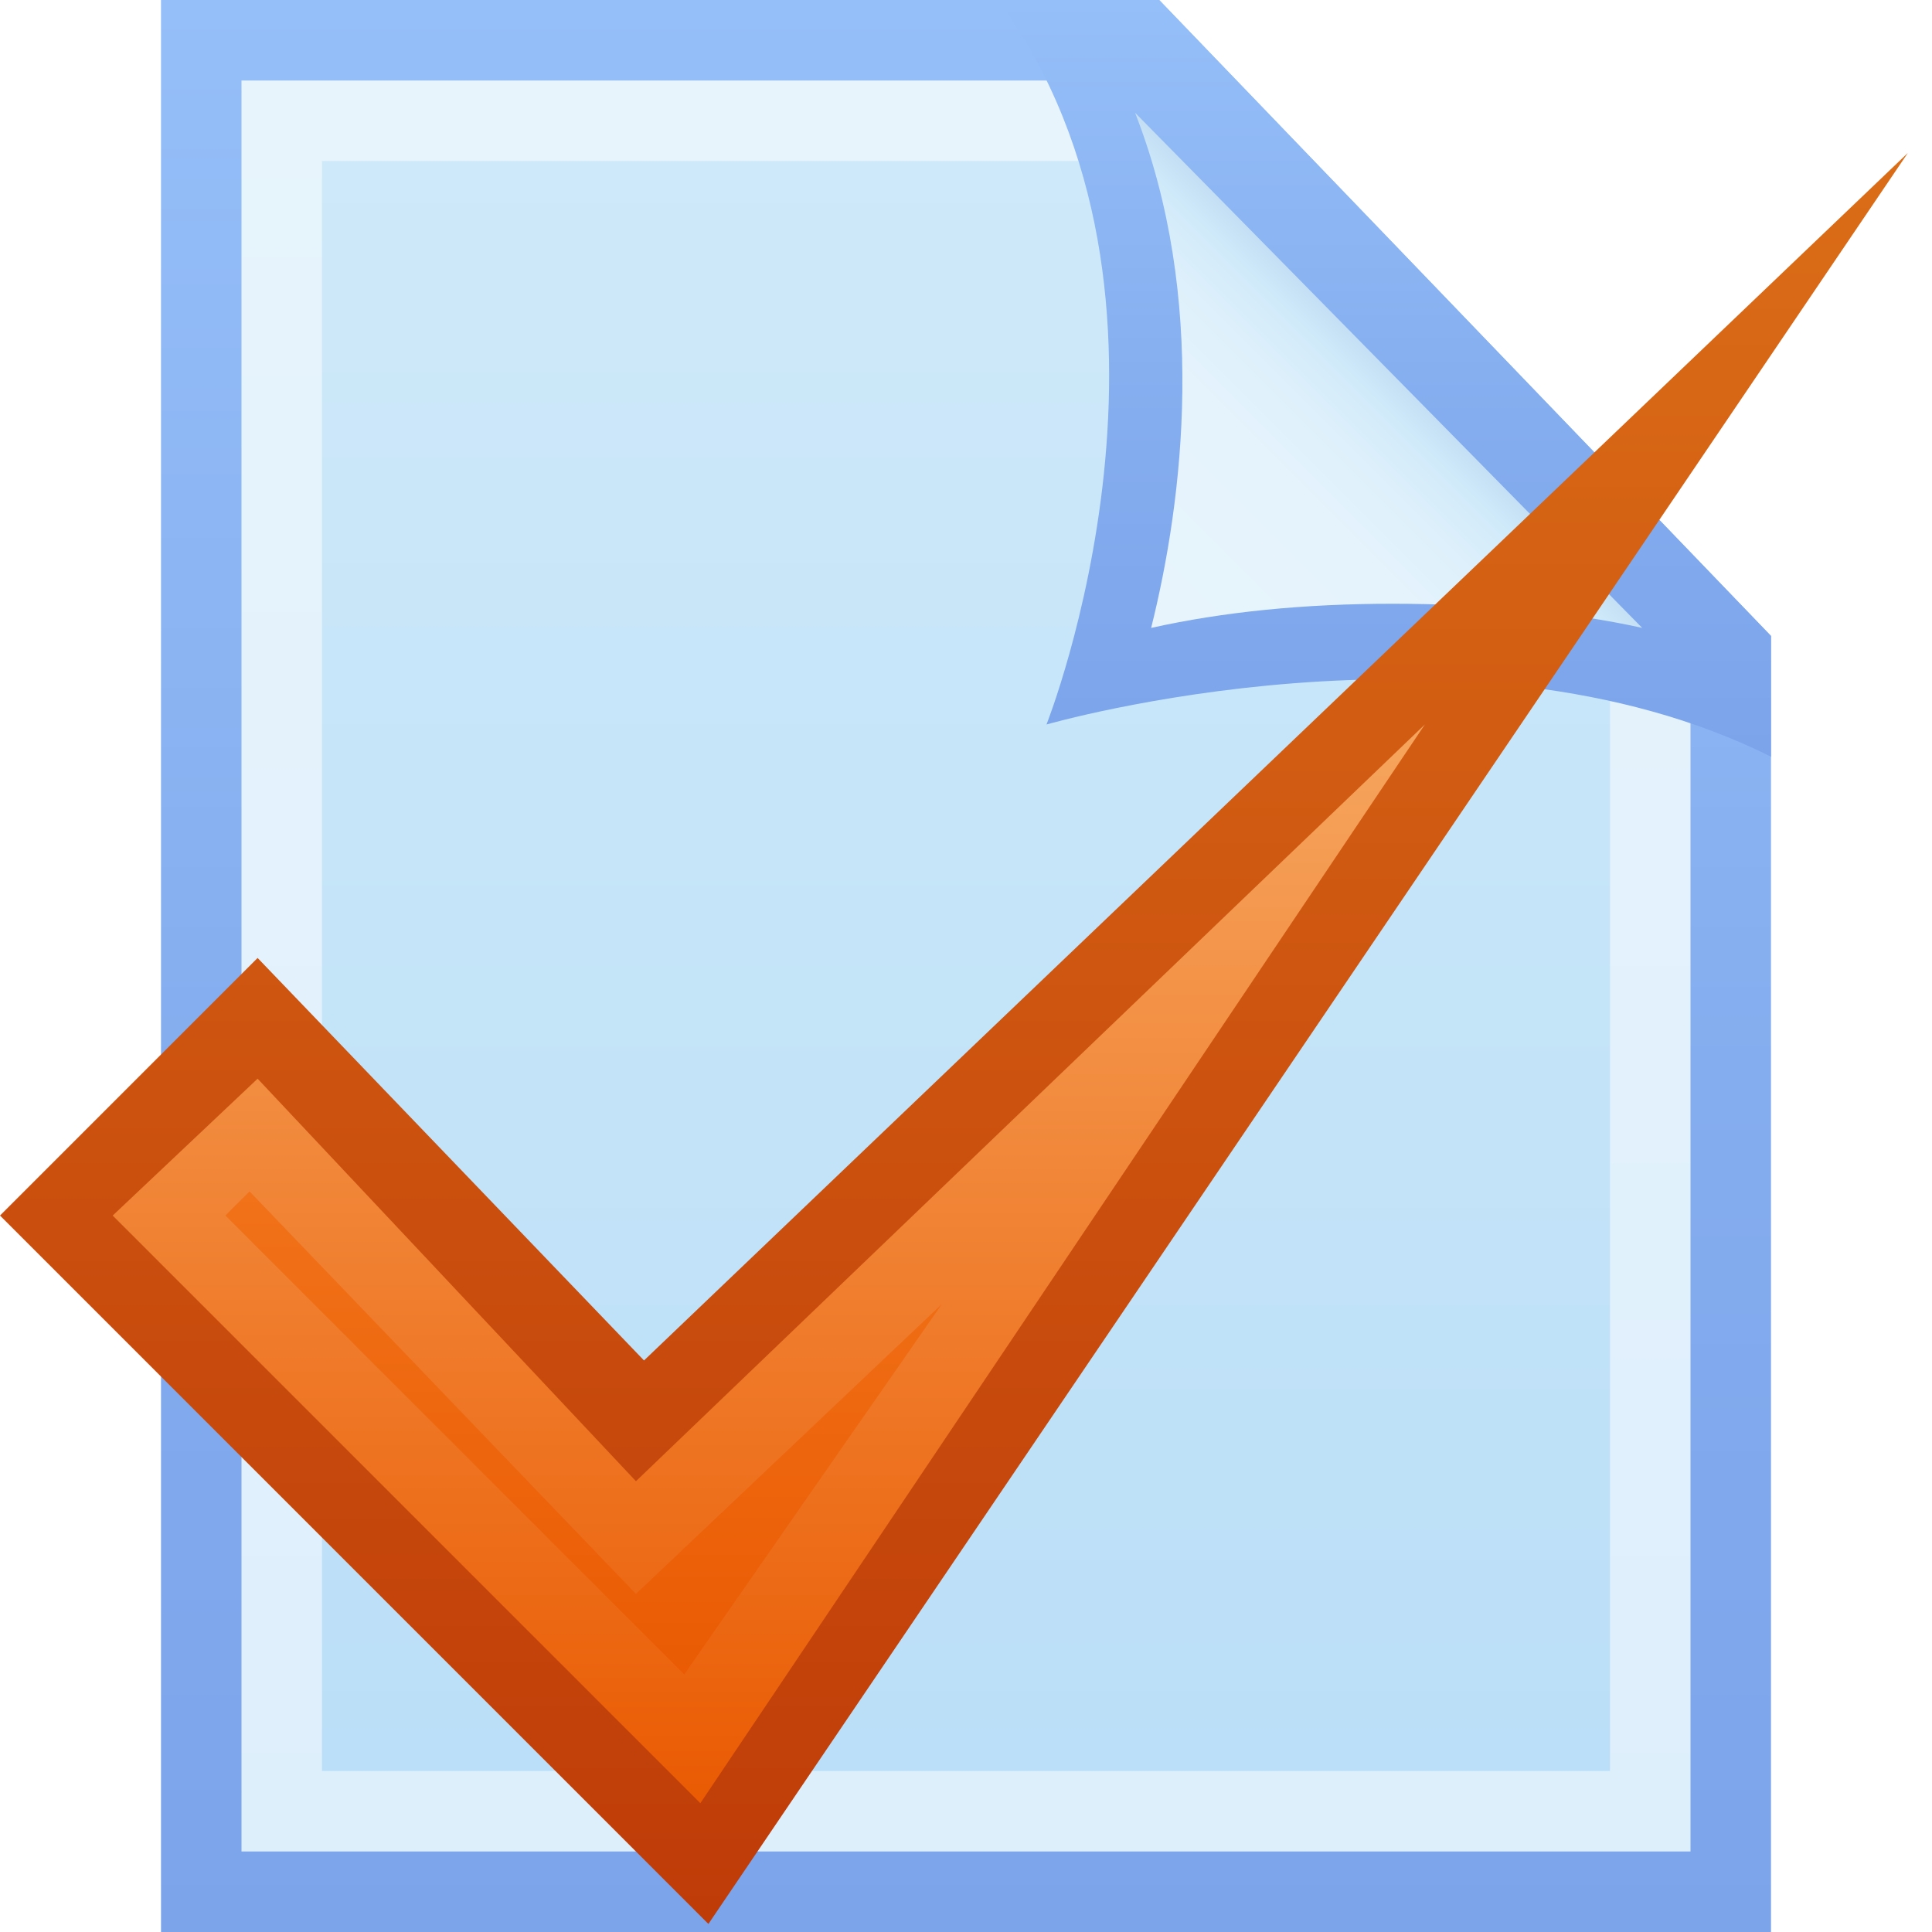
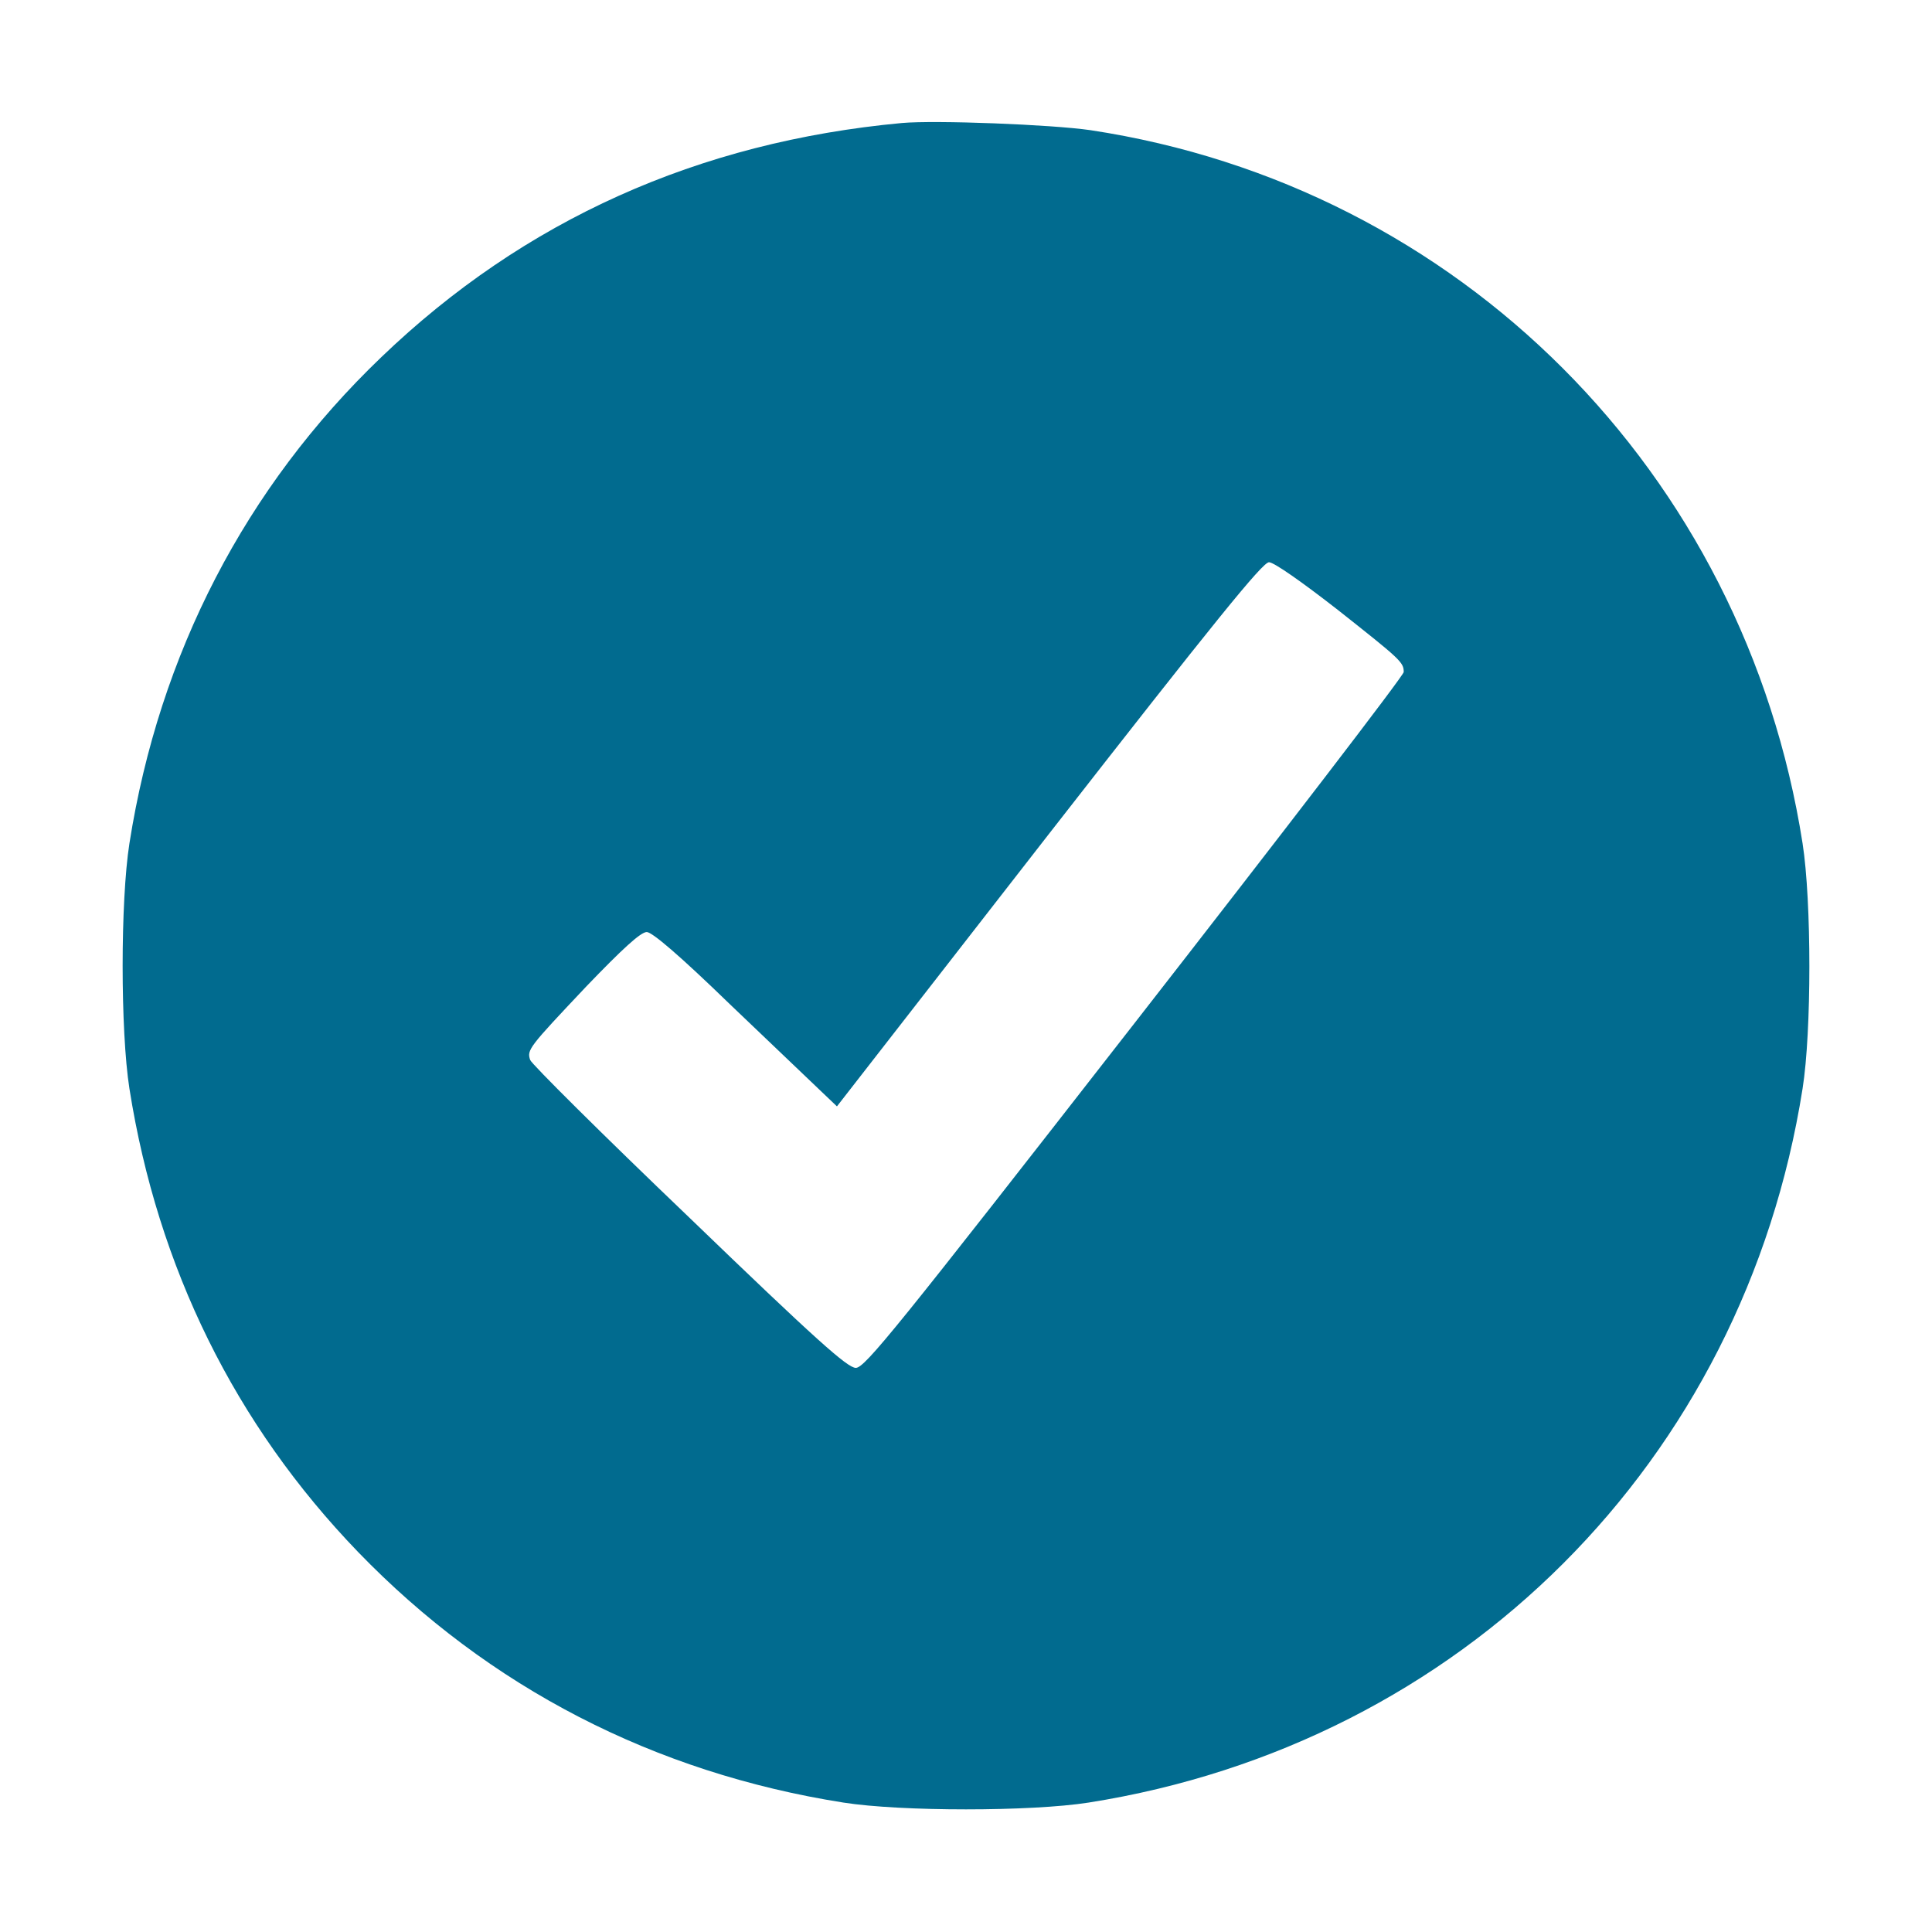
- <svg xmlns="http://www.w3.org/2000/svg" version="1.1" x="0px" y="0px" width="24px" height="24px" viewBox="0 0 24 24" style="overflow:visible;enable-background:new 0 0 24 24;" xml:space="preserve" preserveAspectRatio="xMinYMid meet">
-   <defs>
- </defs>
-   <linearGradient id="SVGID_1_" gradientUnits="userSpaceOnUse" x1="11.957" y1="0" x2="11.957" y2="24">
-     <stop offset="0" style="stop-color:#95BFF8" />
-     <stop offset="0.557" style="stop-color:#84ADEF" />
-     <stop offset="1" style="stop-color:#7CA4EB" />
-   </linearGradient>
-   <polygon style="fill:url(#SVGID_1_);" points="14.4,0 13.4,0 3,0 2,0 2,24 3,24 21,24 22,24 22,7.9 " />
-   <linearGradient id="SVGID_2_" gradientUnits="userSpaceOnUse" x1="11.957" y1="1" x2="11.957" y2="23">
-     <stop offset="0" style="stop-color:#E7F4FC" />
-     <stop offset="1" style="stop-color:#DEEFFC" />
-   </linearGradient>
-   <polygon style="fill:url(#SVGID_2_);" points="14,1 13,1 4,1 3,1 3,23 4,23 20,23 21,23 21,8.3 " />
-   <linearGradient id="SVGID_3_" gradientUnits="userSpaceOnUse" x1="11.957" y1="2" x2="11.957" y2="22">
-     <stop offset="0" style="stop-color:#CEE9F9" />
-     <stop offset="1" style="stop-color:#BBDFF8" />
-   </linearGradient>
-   <polygon style="fill:url(#SVGID_3_);" points="13.6,2 12.6,2 5,2 4,2 4,22 5,22 19,22 20,22 20,8.7 " />
-   <linearGradient id="SVGID_4_" gradientUnits="userSpaceOnUse" x1="17.202" y1="0" x2="17.202" y2="9.359">
-     <stop offset="0" style="stop-color:#95BFF8" />
-     <stop offset="0.557" style="stop-color:#84ADEF" />
-     <stop offset="1" style="stop-color:#7CA4EB" />
-   </linearGradient>
-   <path style="fill:url(#SVGID_4_);" d="M13,9c0,0,5.2-1.5,9,0.4c0-0.1,0-1.5,0-1.5L14.4,0c0,0-1.8,0-2,0C15.1,3.7,13,9,13,9z" />
-   <linearGradient id="SVGID_5_" gradientUnits="userSpaceOnUse" x1="14.279" y1="7.545" x2="17.407" y2="4.417">
-     <stop offset="0" style="stop-color:#E7F4FC" />
-     <stop offset="0.518" style="stop-color:#E5F3FC" />
-     <stop offset="0.705" style="stop-color:#DEF0FB" />
-     <stop offset="0.837" style="stop-color:#D3EBFA" />
-     <stop offset="0.872" style="stop-color:#CEE9F9" />
-     <stop offset="1" style="stop-color:#BDD8F0" />
-   </linearGradient>
-   <path style="fill:url(#SVGID_5_);" d="M20.4,7.8c-0.9-0.2-2-0.3-3.1-0.3c-1.1,0-2.1,0.1-3,0.3c0.4-1.6,0.7-4.1-0.2-6.4L20.4,7.8z" />
-   <g>
-     <linearGradient id="SVGID_6_" gradientUnits="userSpaceOnUse" x1="11.857" y1="1.852" x2="11.857" y2="23.949">
-       <stop offset="0" style="stop-color:#DB6D17" />
-       <stop offset="1" style="stop-color:#BF3B08" />
-     </linearGradient>
-     <polygon style="fill:url(#SVGID_6_);" points="8,16.9 3.2,11.9 0,15.1 8.8,23.9 23.7,1.9  " />
-   </g>
-   <g>
-     <linearGradient id="SVGID_7_" gradientUnits="userSpaceOnUse" x1="9.552" y1="9.008" x2="9.552" y2="22.383">
-       <stop offset="0" style="stop-color:#F6A55E" />
-       <stop offset="1" style="stop-color:#EA5B03" />
-     </linearGradient>
-     <polygon style="fill:url(#SVGID_7_);" points="1.4,15.1 3.2,13.4 7.9,18.4 17.7,9 8.7,22.4  " />
-   </g>
-   <g>
-     <linearGradient id="SVGID_8_" gradientUnits="userSpaceOnUse" x1="7.248" y1="14.8" x2="7.248" y2="20.817">
-       <stop offset="0" style="stop-color:#F17219" />
-       <stop offset="1" style="stop-color:#EA5B03" />
-     </linearGradient>
-     <polygon style="fill:url(#SVGID_8_);" points="2.8,15.1 3.1,14.8 7.9,19.8 11.7,16.2 8.5,20.8  " />
+ <svg xmlns="http://www.w3.org/2000/svg" version="1.0" width="512pt" height="512pt" viewBox="0 0 512 512" preserveAspectRatio="xMidYMid meet">
+   <g transform="translate(0,512) scale(0.1,-0.1)" fill="#016b8f" stroke="none">
+     <path d="M2390 4794 c-539 -50 -1001 -257 -1380 -621 -359 -344 -588 -785 -667 -1288 -24 -153 -24 -497 0 -650 75 -475 280 -890 606 -1228 347 -359 785 -585 1286 -664 153 -24 497 -24 650 0 988 156 1736 904 1892 1892 24 151 24 496 0 650 -154 984 -910 1742 -1887 1890 -103 15 -411 27 -500 19z m1155 -1290 c167 -132 175 -139 175 -165 0 -9 -321 -427 -713 -930 -632 -811 -715 -914 -739 -914 -22 0 -105 74 -442 399 -229 219 -418 407 -421 417 -9 27 -4 33 148 194 97 101 145 145 161 145 14 0 86 -61 221 -192 110 -105 219 -209 241 -230 l42 -40 561 721 c443 568 567 721 584 721 13 0 87 -52 182 -126z" />
  </g>
</svg>
